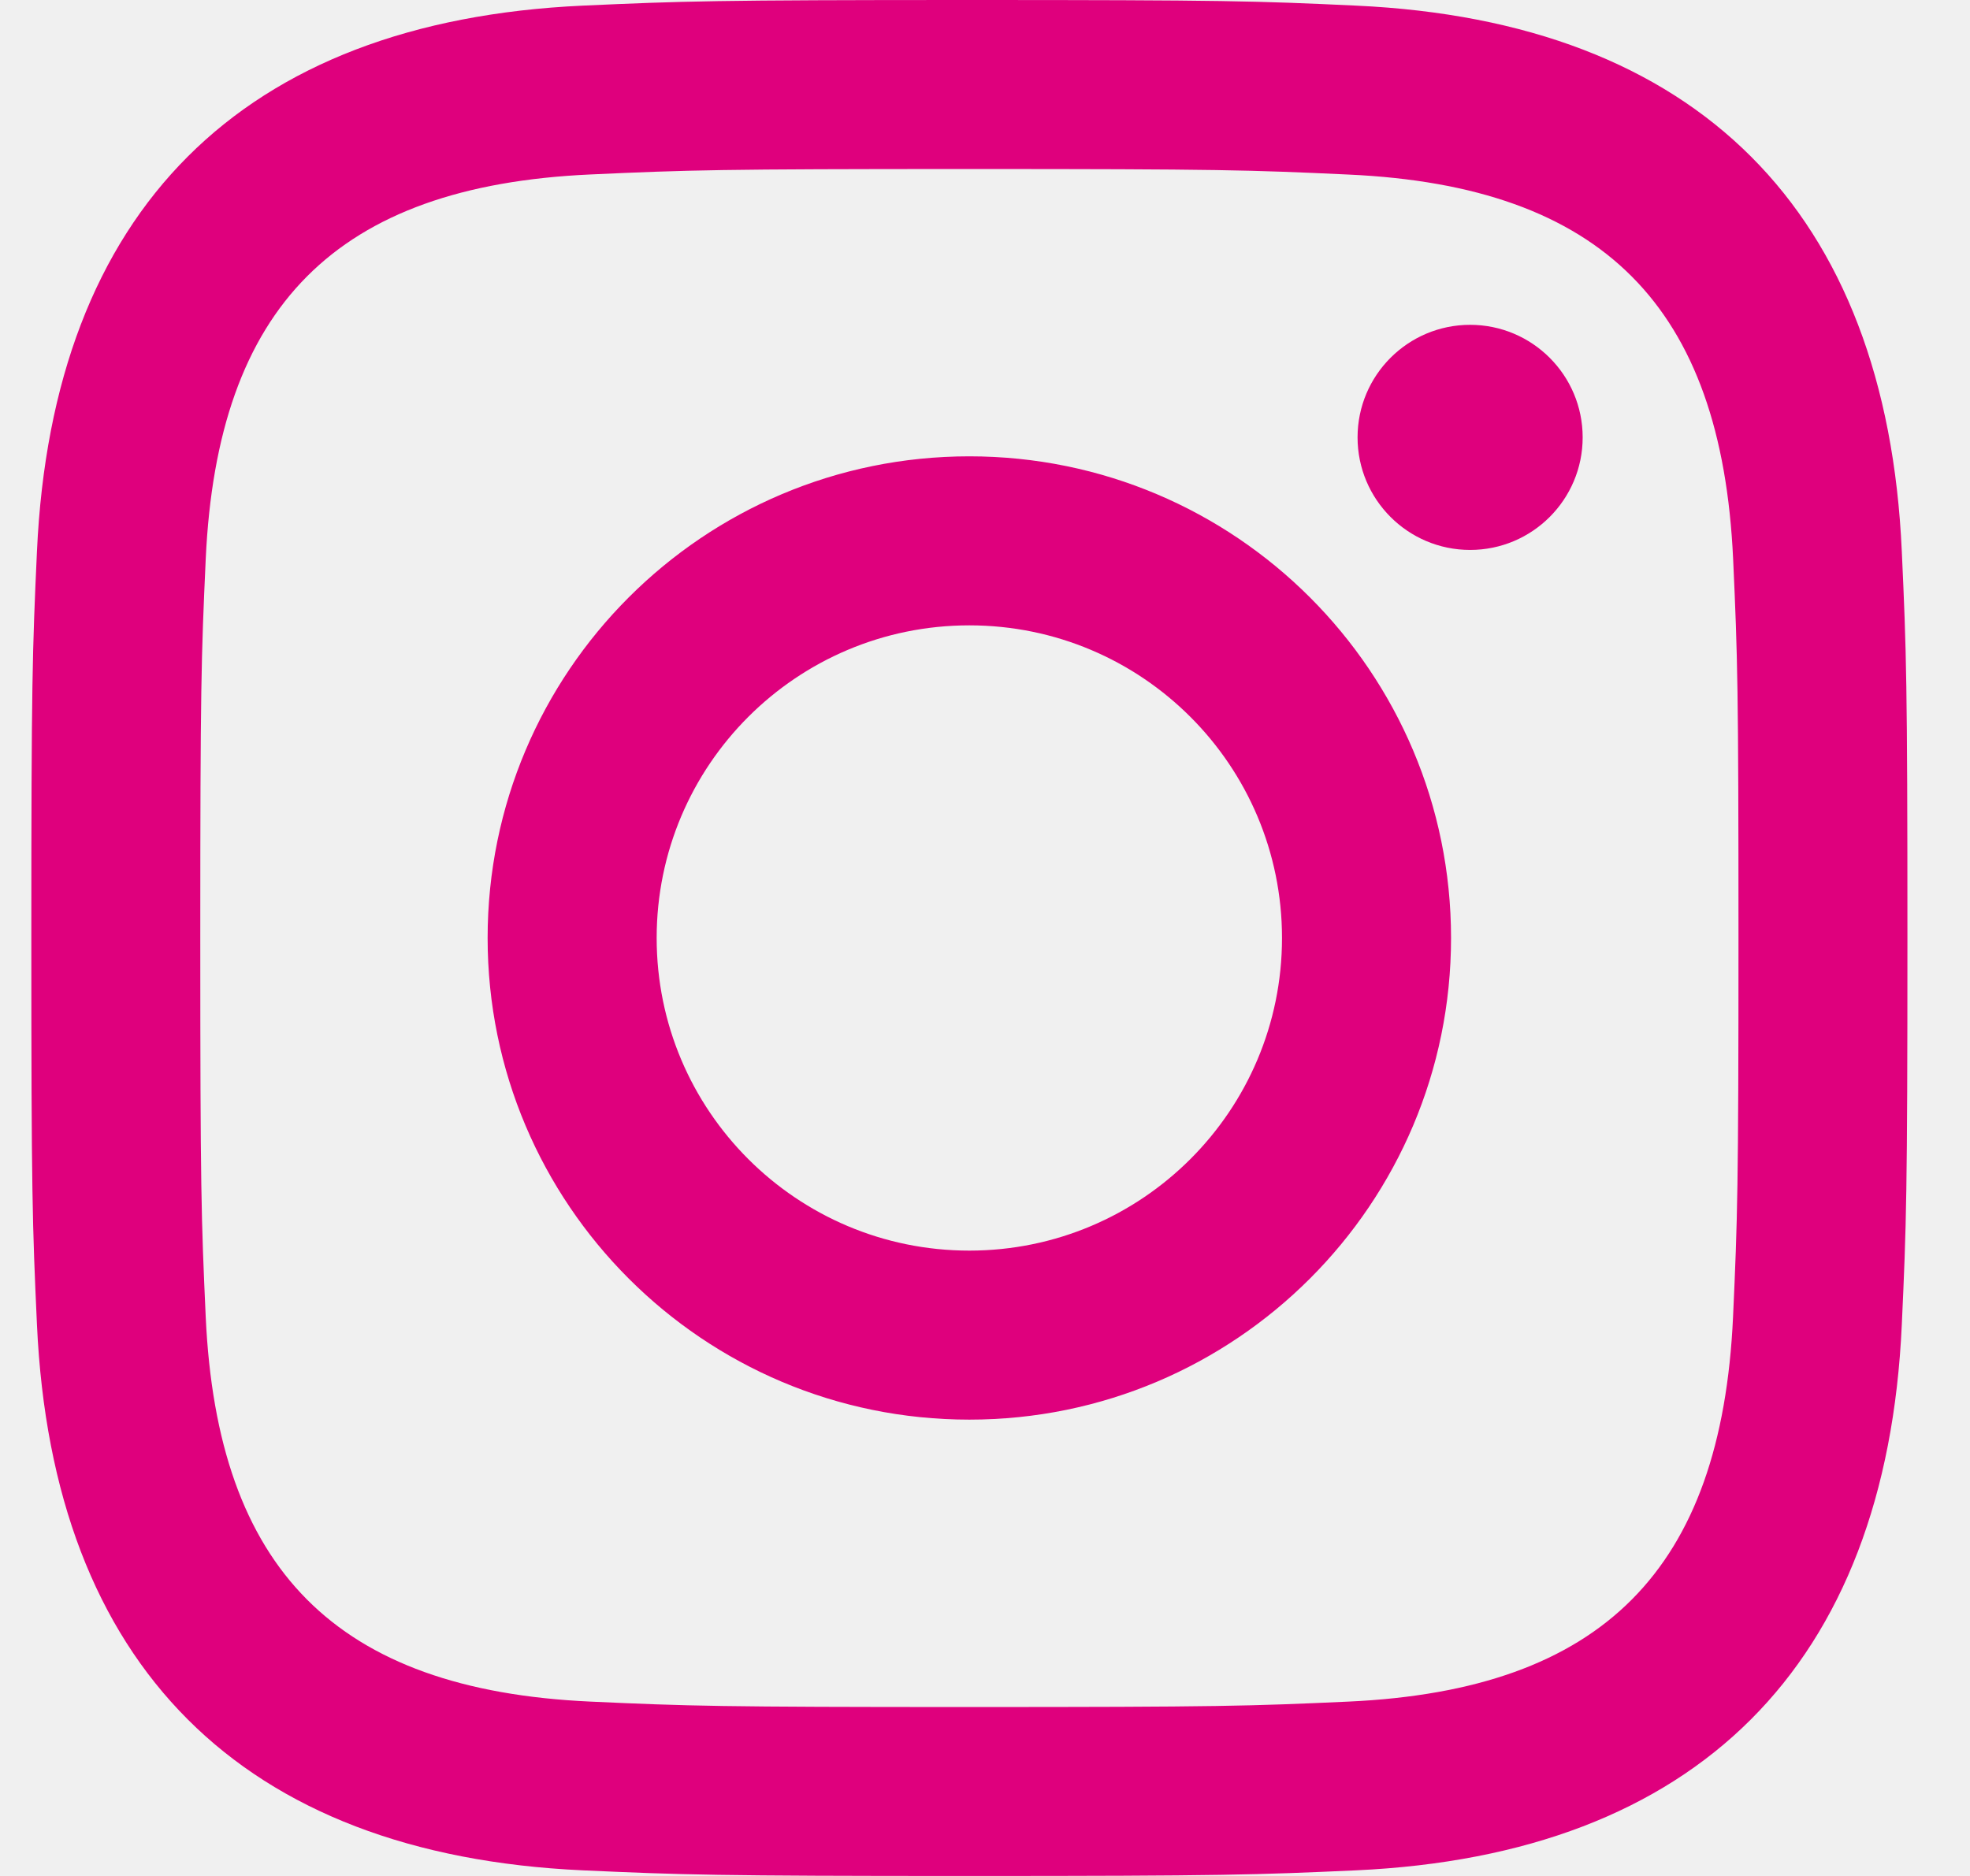
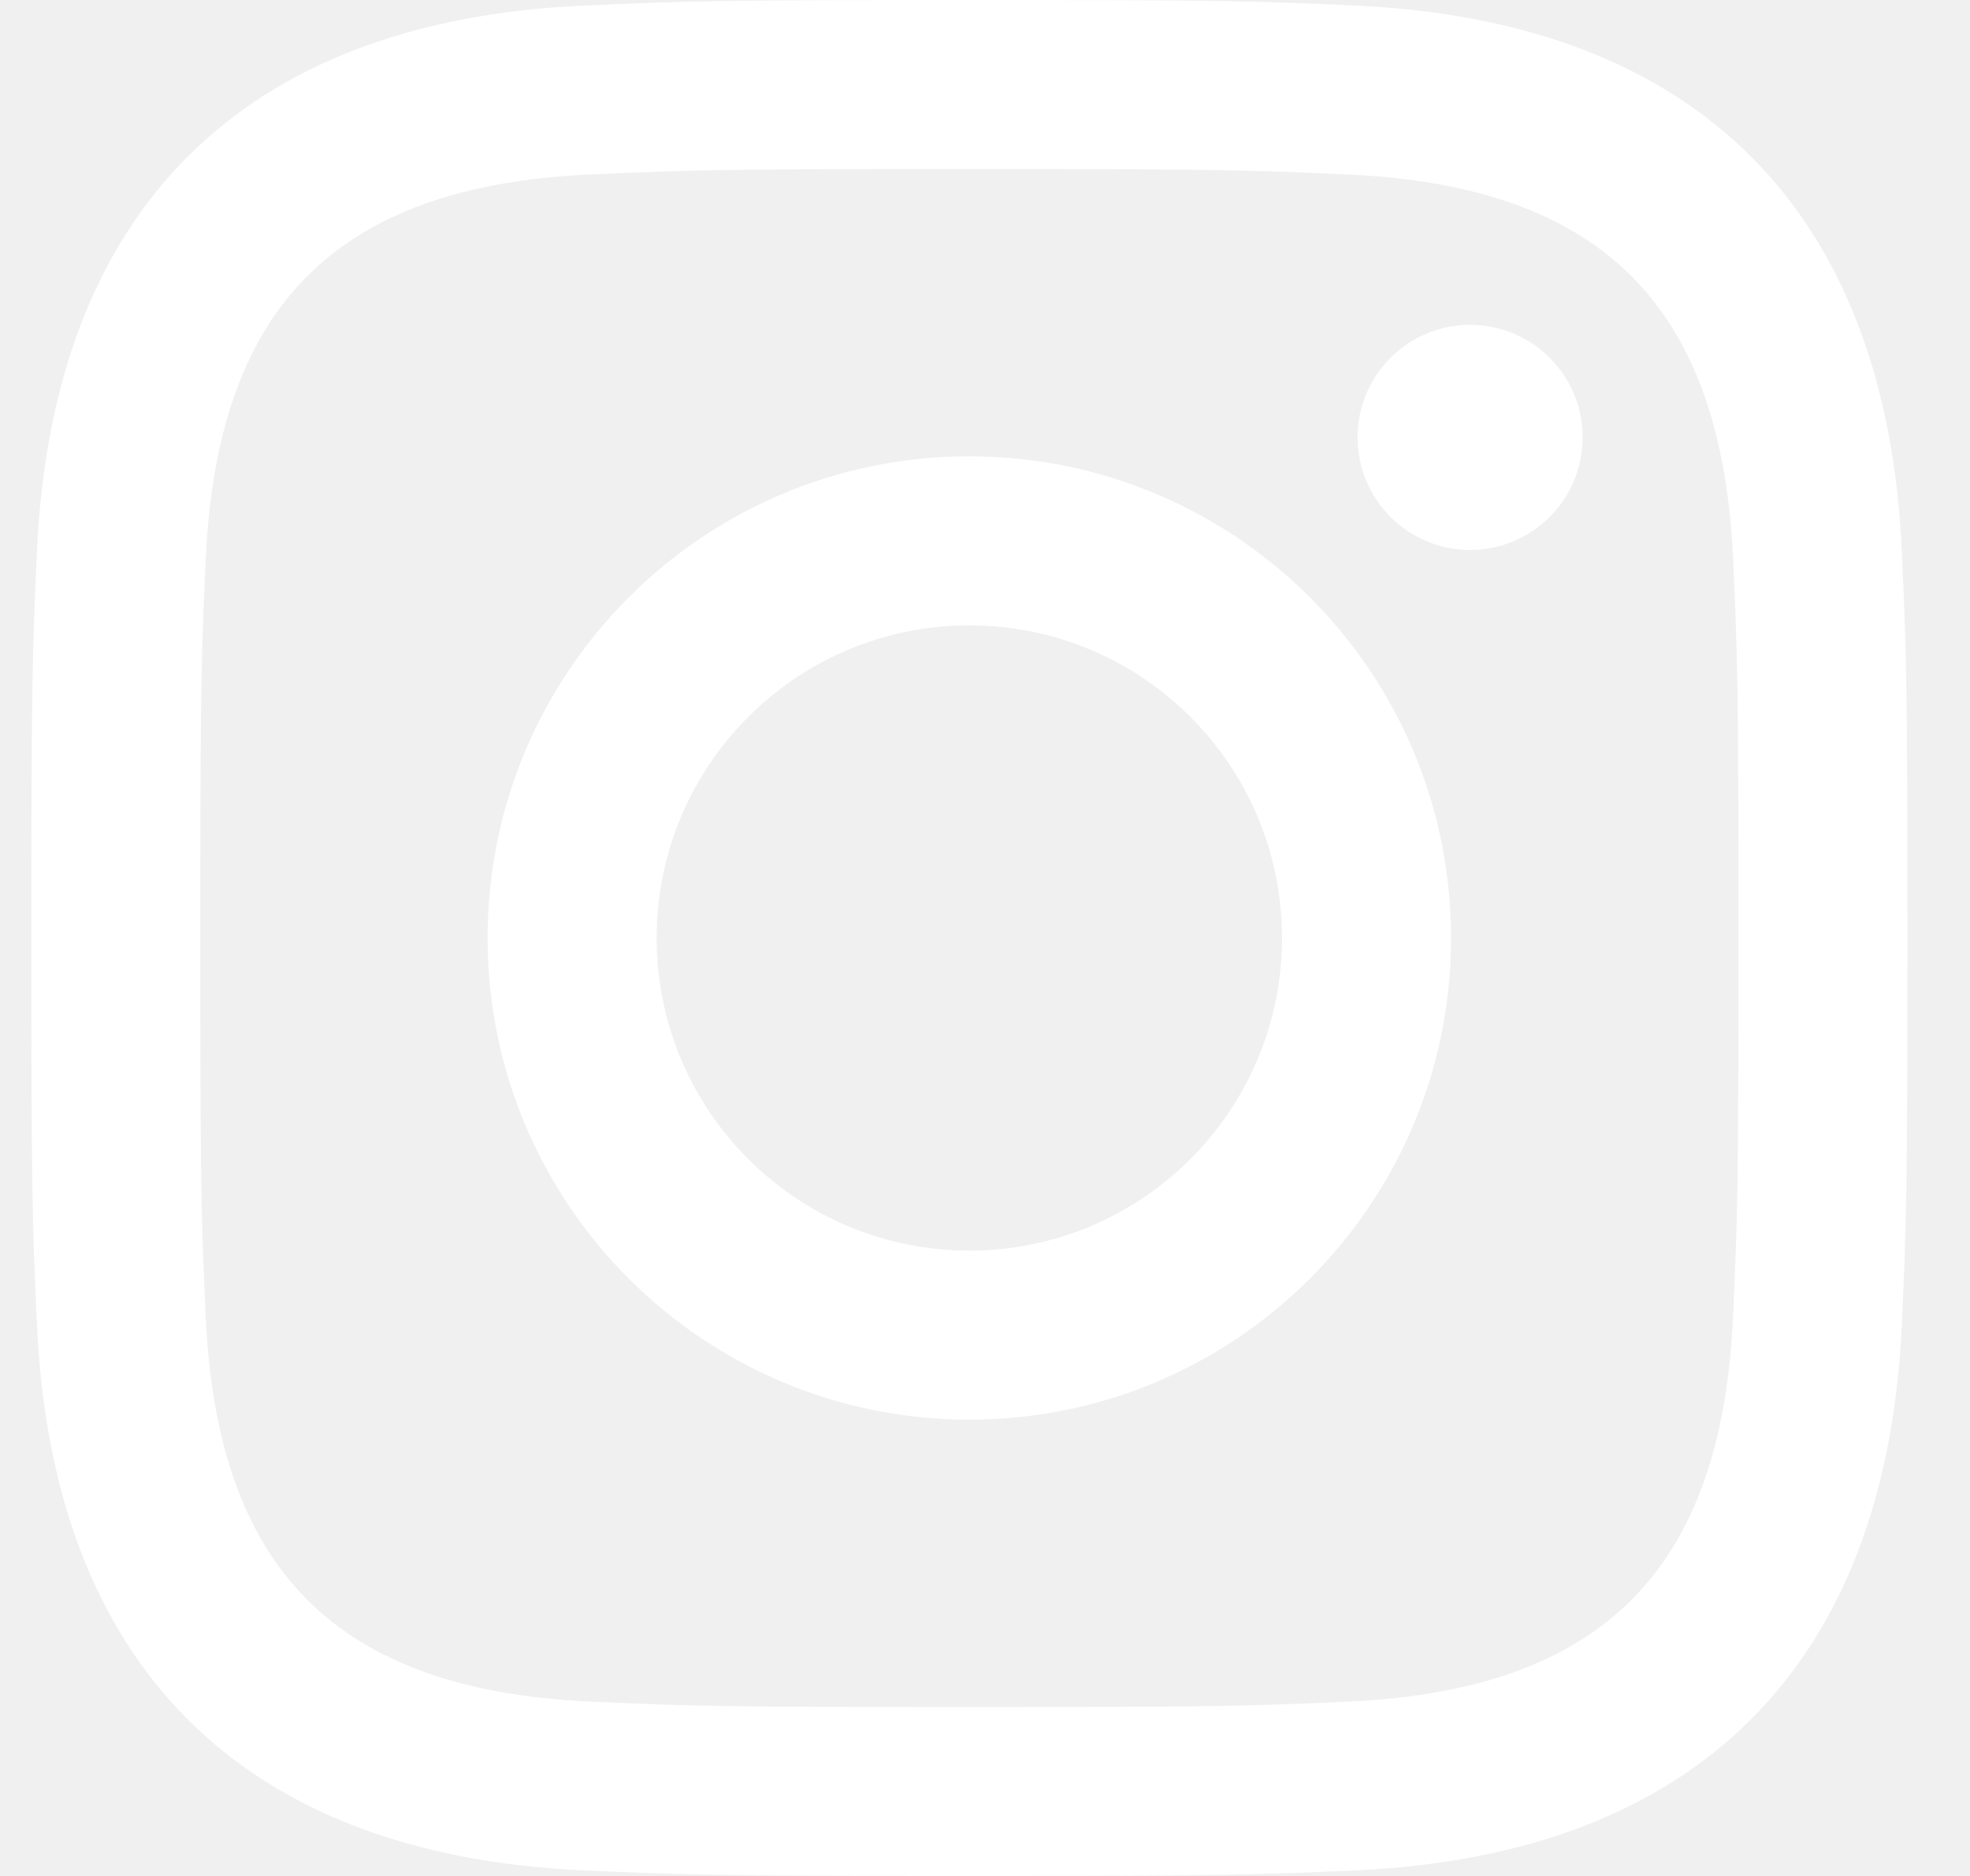
<svg xmlns="http://www.w3.org/2000/svg" width="21" height="20">
-   <path fill="#df007d" d="M10.333 1.802c2.67 0 2.987.01 4.042.059 2.71.123 3.976 1.409 4.1 4.099.048 1.054.057 1.37.057 4.04 0 2.672-.01 2.988-.058 4.042-.124 2.687-1.386 3.975-4.099 4.099-1.055.048-1.37.058-4.042.058-2.67 0-2.986-.01-4.04-.058-2.717-.124-3.976-1.416-4.1-4.1-.048-1.054-.058-1.37-.058-4.041 0-2.67.01-2.986.058-4.04.124-2.69 1.387-3.977 4.1-4.1 1.054-.048 1.37-.058 4.04-.058zm0-1.802C7.618 0 7.278.012 6.211.06 2.579.227.56 2.242.394 5.877.345 6.944.334 7.284.334 10s.011 3.057.06 4.123c.166 3.632 2.181 5.65 5.816 5.817 1.068.048 1.408.06 4.123.06 2.716 0 3.057-.012 4.124-.06 3.628-.167 5.651-2.182 5.816-5.817.049-1.066.06-1.407.06-4.123s-.011-3.056-.06-4.122C20.11 2.249 18.093.228 14.458.06 13.39.01 13.049 0 10.333 0zm0 4.865a5.135 5.135 0 100 10.27 5.135 5.135 0 000-10.27zm0 8.468a3.333 3.333 0 110-6.666 3.333 3.333 0 010 6.666zm5.339-9.87a1.2 1.2 0 10-.001 2.4 1.2 1.2 0 000-2.4z" />
+   <path fill="#fff" d="M10.333 1.802c2.67 0 2.987.01 4.042.059 2.71.123 3.976 1.409 4.1 4.099.048 1.054.057 1.37.057 4.04 0 2.672-.01 2.988-.058 4.042-.124 2.687-1.386 3.975-4.099 4.099-1.055.048-1.37.058-4.042.058-2.67 0-2.986-.01-4.04-.058-2.717-.124-3.976-1.416-4.1-4.1-.048-1.054-.058-1.37-.058-4.041 0-2.67.01-2.986.058-4.04.124-2.69 1.387-3.977 4.1-4.1 1.054-.048 1.37-.058 4.04-.058zm0-1.802C7.618 0 7.278.012 6.211.06 2.579.227.56 2.242.394 5.877.345 6.944.334 7.284.334 10s.011 3.057.06 4.123c.166 3.632 2.181 5.65 5.816 5.817 1.068.048 1.408.06 4.123.06 2.716 0 3.057-.012 4.124-.06 3.628-.167 5.651-2.182 5.816-5.817.049-1.066.06-1.407.06-4.123s-.011-3.056-.06-4.122C20.11 2.249 18.093.228 14.458.06 13.39.01 13.049 0 10.333 0zm0 4.865a5.135 5.135 0 100 10.27 5.135 5.135 0 000-10.27zm0 8.468a3.333 3.333 0 110-6.666 3.333 3.333 0 010 6.666zm5.339-9.87a1.2 1.2 0 10-.001 2.4 1.2 1.2 0 000-2.4z" />
</svg>
